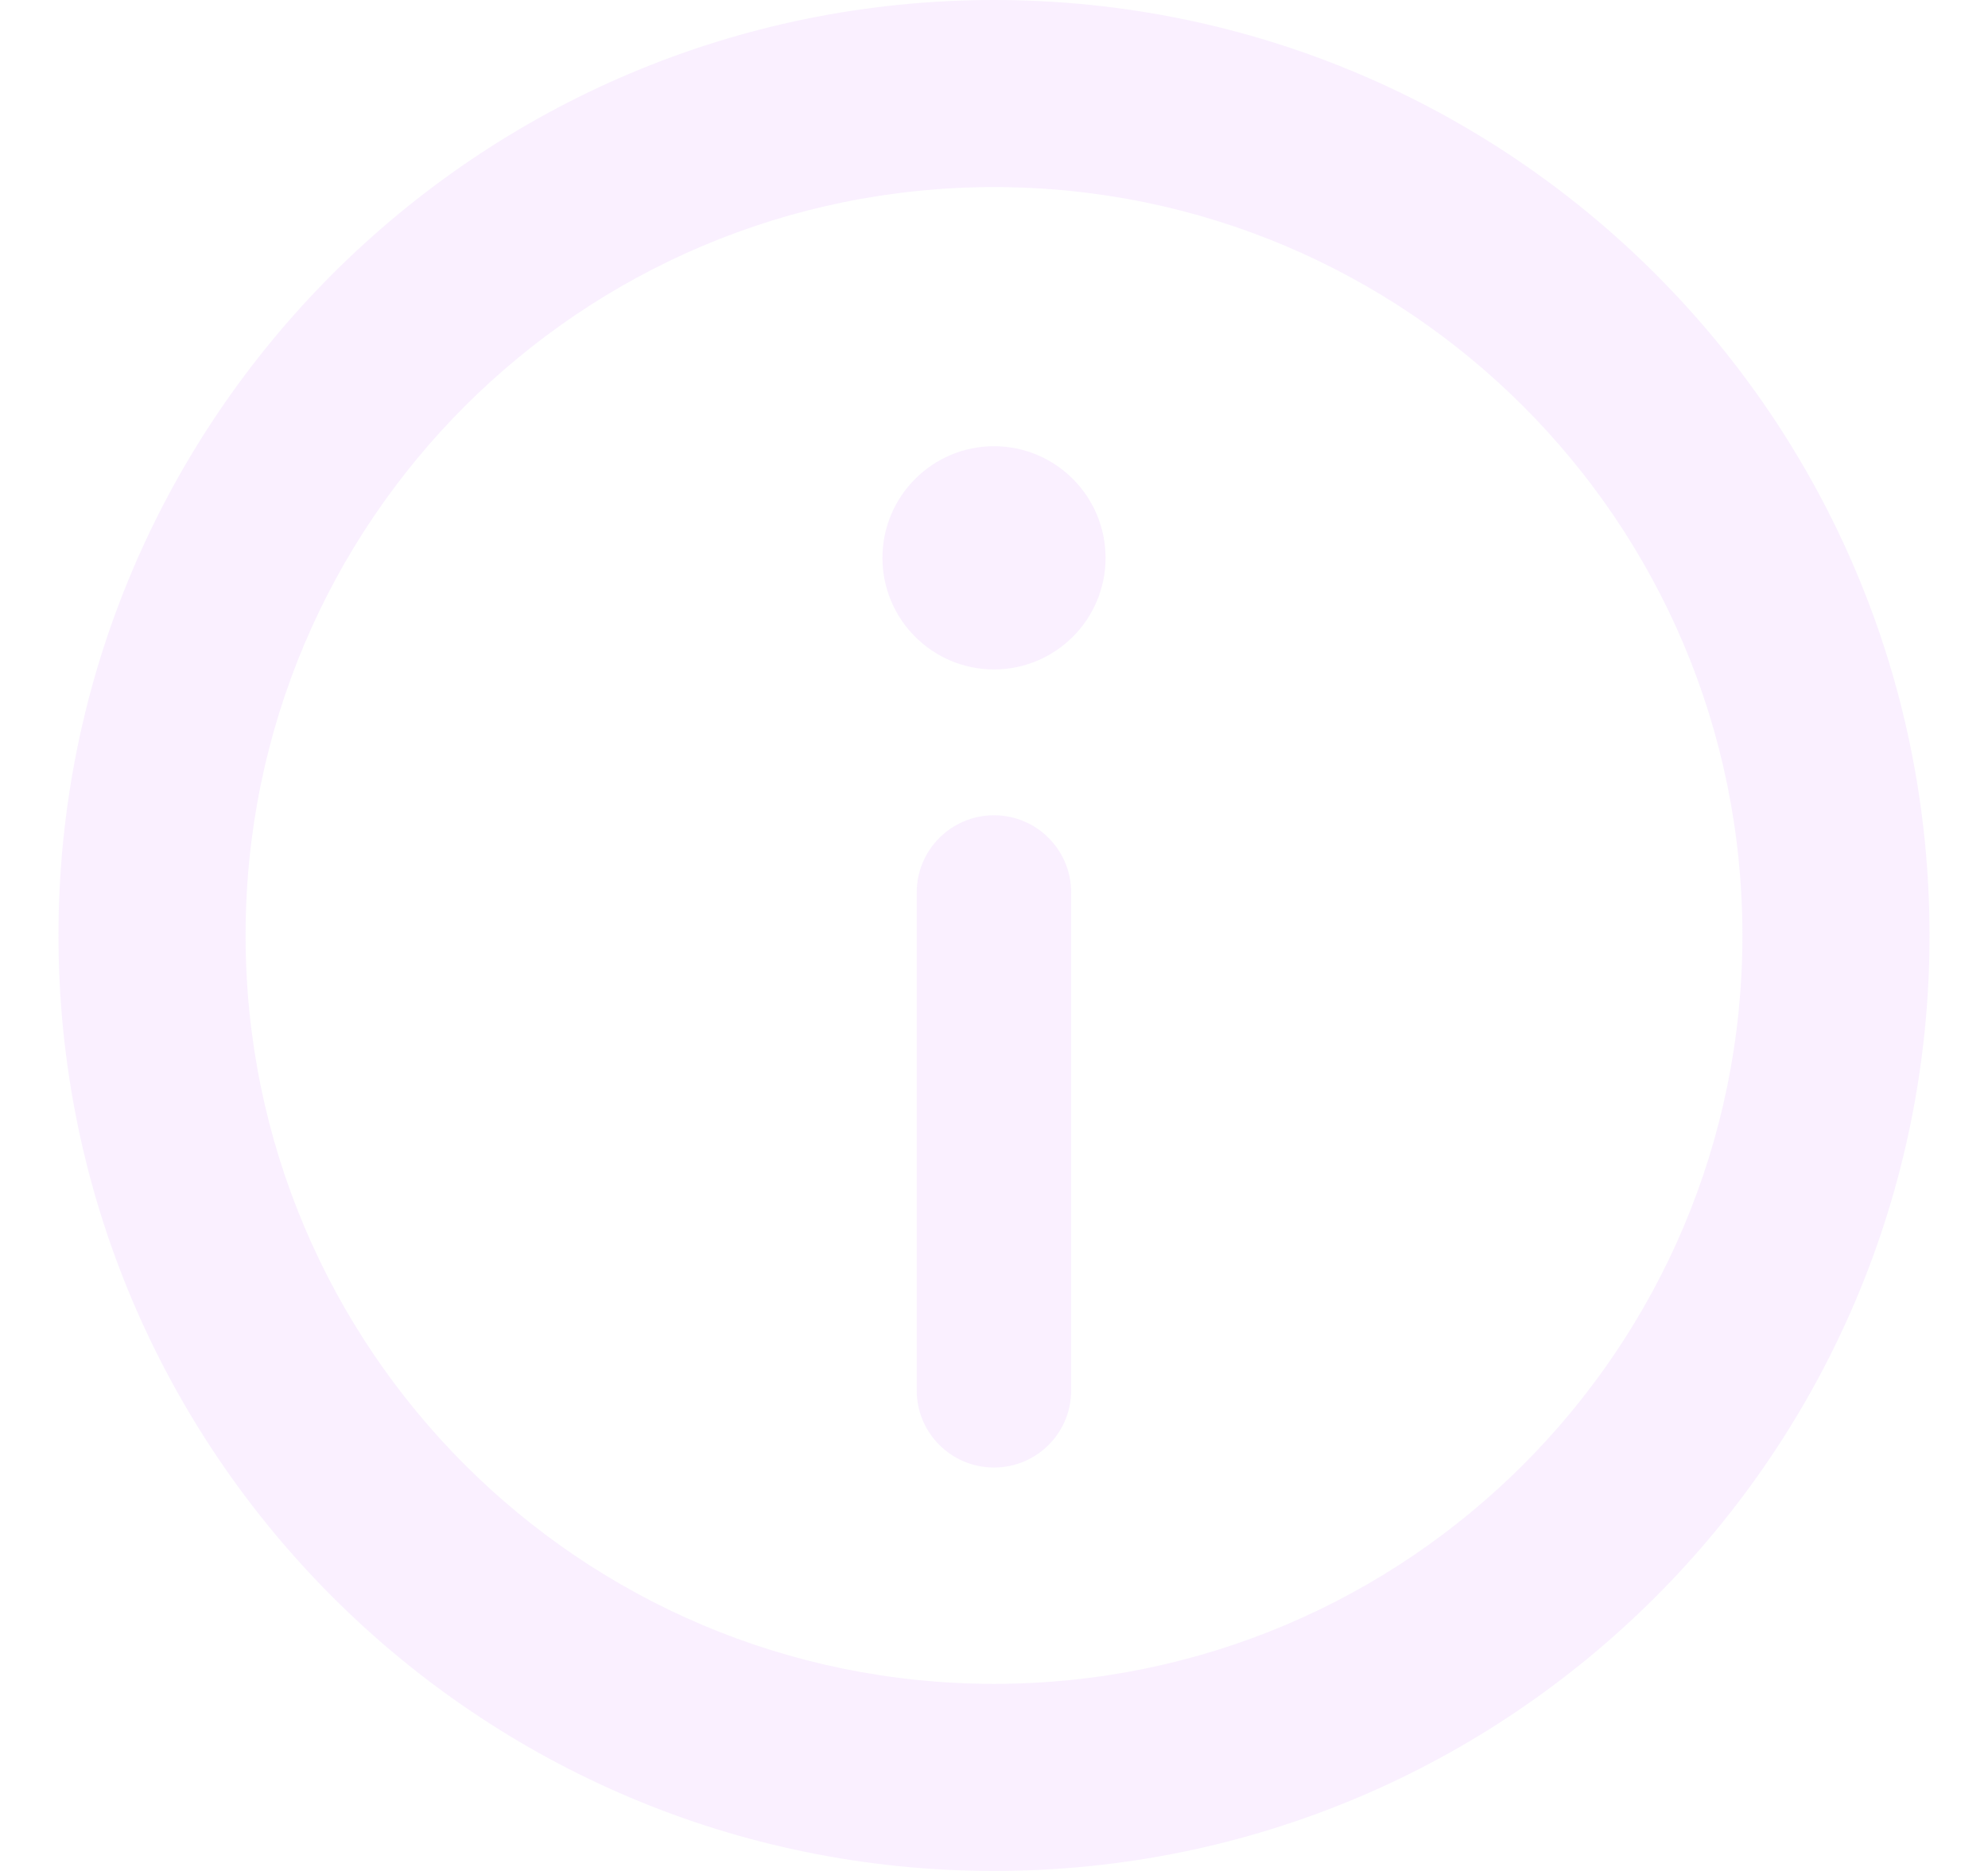
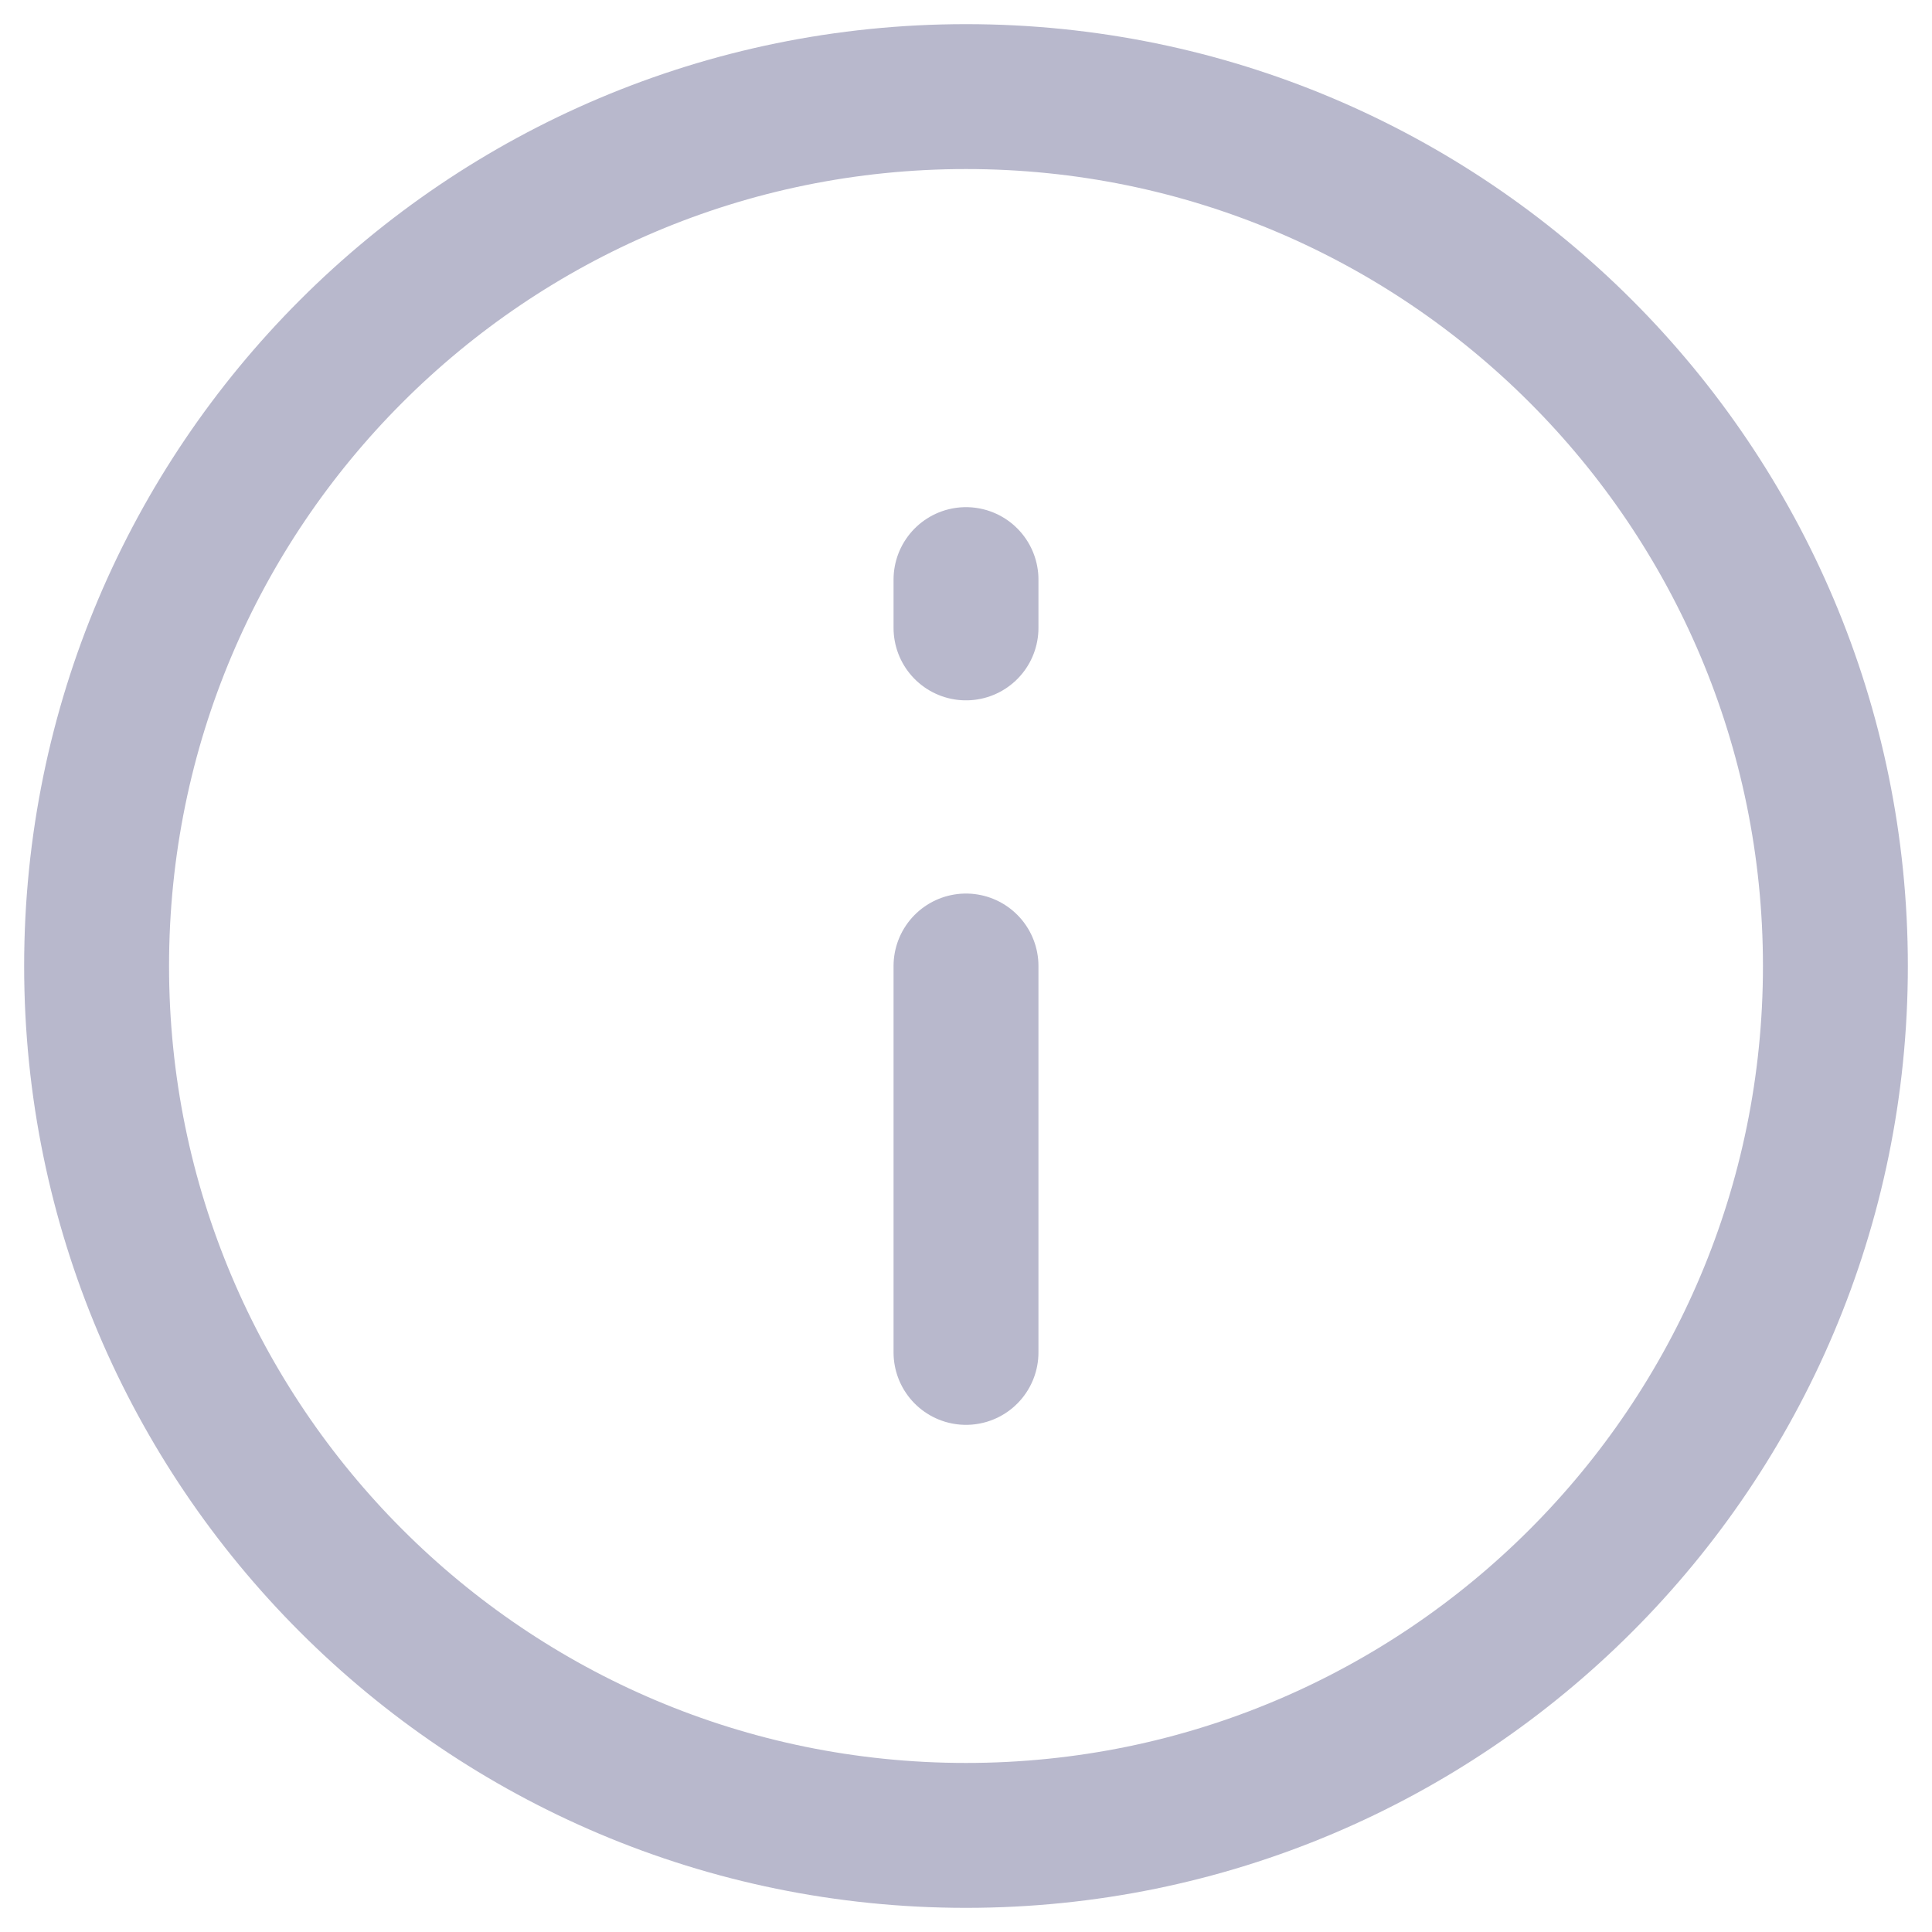
- <svg xmlns="http://www.w3.org/2000/svg" width="17" height="16" viewBox="0 0 17 16" fill="none">
-   <g opacity="0.3">
-     <path d="M16.5 8C16.5 12.418 12.918 16 8.5 16C4.082 16 0.5 12.418 0.5 8C0.5 3.582 4.082 0 8.5 0C12.918 0 16.5 3.582 16.5 8ZM2.1 8C2.1 11.535 4.965 14.4 8.5 14.4C12.035 14.4 14.9 11.535 14.9 8C14.9 4.465 12.035 1.6 8.5 1.6C4.965 1.6 2.1 4.465 2.1 8Z" fill="#EDCEFF" />
-     <path d="M9.16 7.633C9.16 7.268 8.865 6.972 8.5 6.972C8.135 6.972 7.839 7.268 7.839 7.633V11.89C7.839 12.255 8.135 12.55 8.5 12.55C8.865 12.55 9.16 12.255 9.16 11.89V7.633Z" fill="#EDCEFF" />
-     <path d="M8.5 5.725C9.027 5.725 9.454 5.297 9.454 4.771C9.454 4.244 9.027 3.816 8.5 3.816C7.973 3.816 7.546 4.244 7.546 4.771C7.546 5.297 7.973 5.725 8.5 5.725Z" fill="#EDCEFF" />
-   </g>
+ <svg xmlns="http://www.w3.org/2000/svg" width="20" height="20" viewBox="0 0 20 20" fill="none">
+   <path d="M10 19C14.971 19 19 14.971 19 10C19 5.029 14.971 1 10 1C5.029 1 1 5.029 1 10C1 14.971 5.029 19 10 19Z" stroke="#B8B8CC" stroke-width="1.5" stroke-linecap="round" stroke-linejoin="round" />
+   <path d="M10 6V6.5" stroke="#B8B8CC" stroke-width="1.5" stroke-linecap="round" stroke-linejoin="round" />
+   <path d="M10 10V14" stroke="#B8B8CC" stroke-width="1.5" stroke-linecap="round" stroke-linejoin="round" />
</svg>
